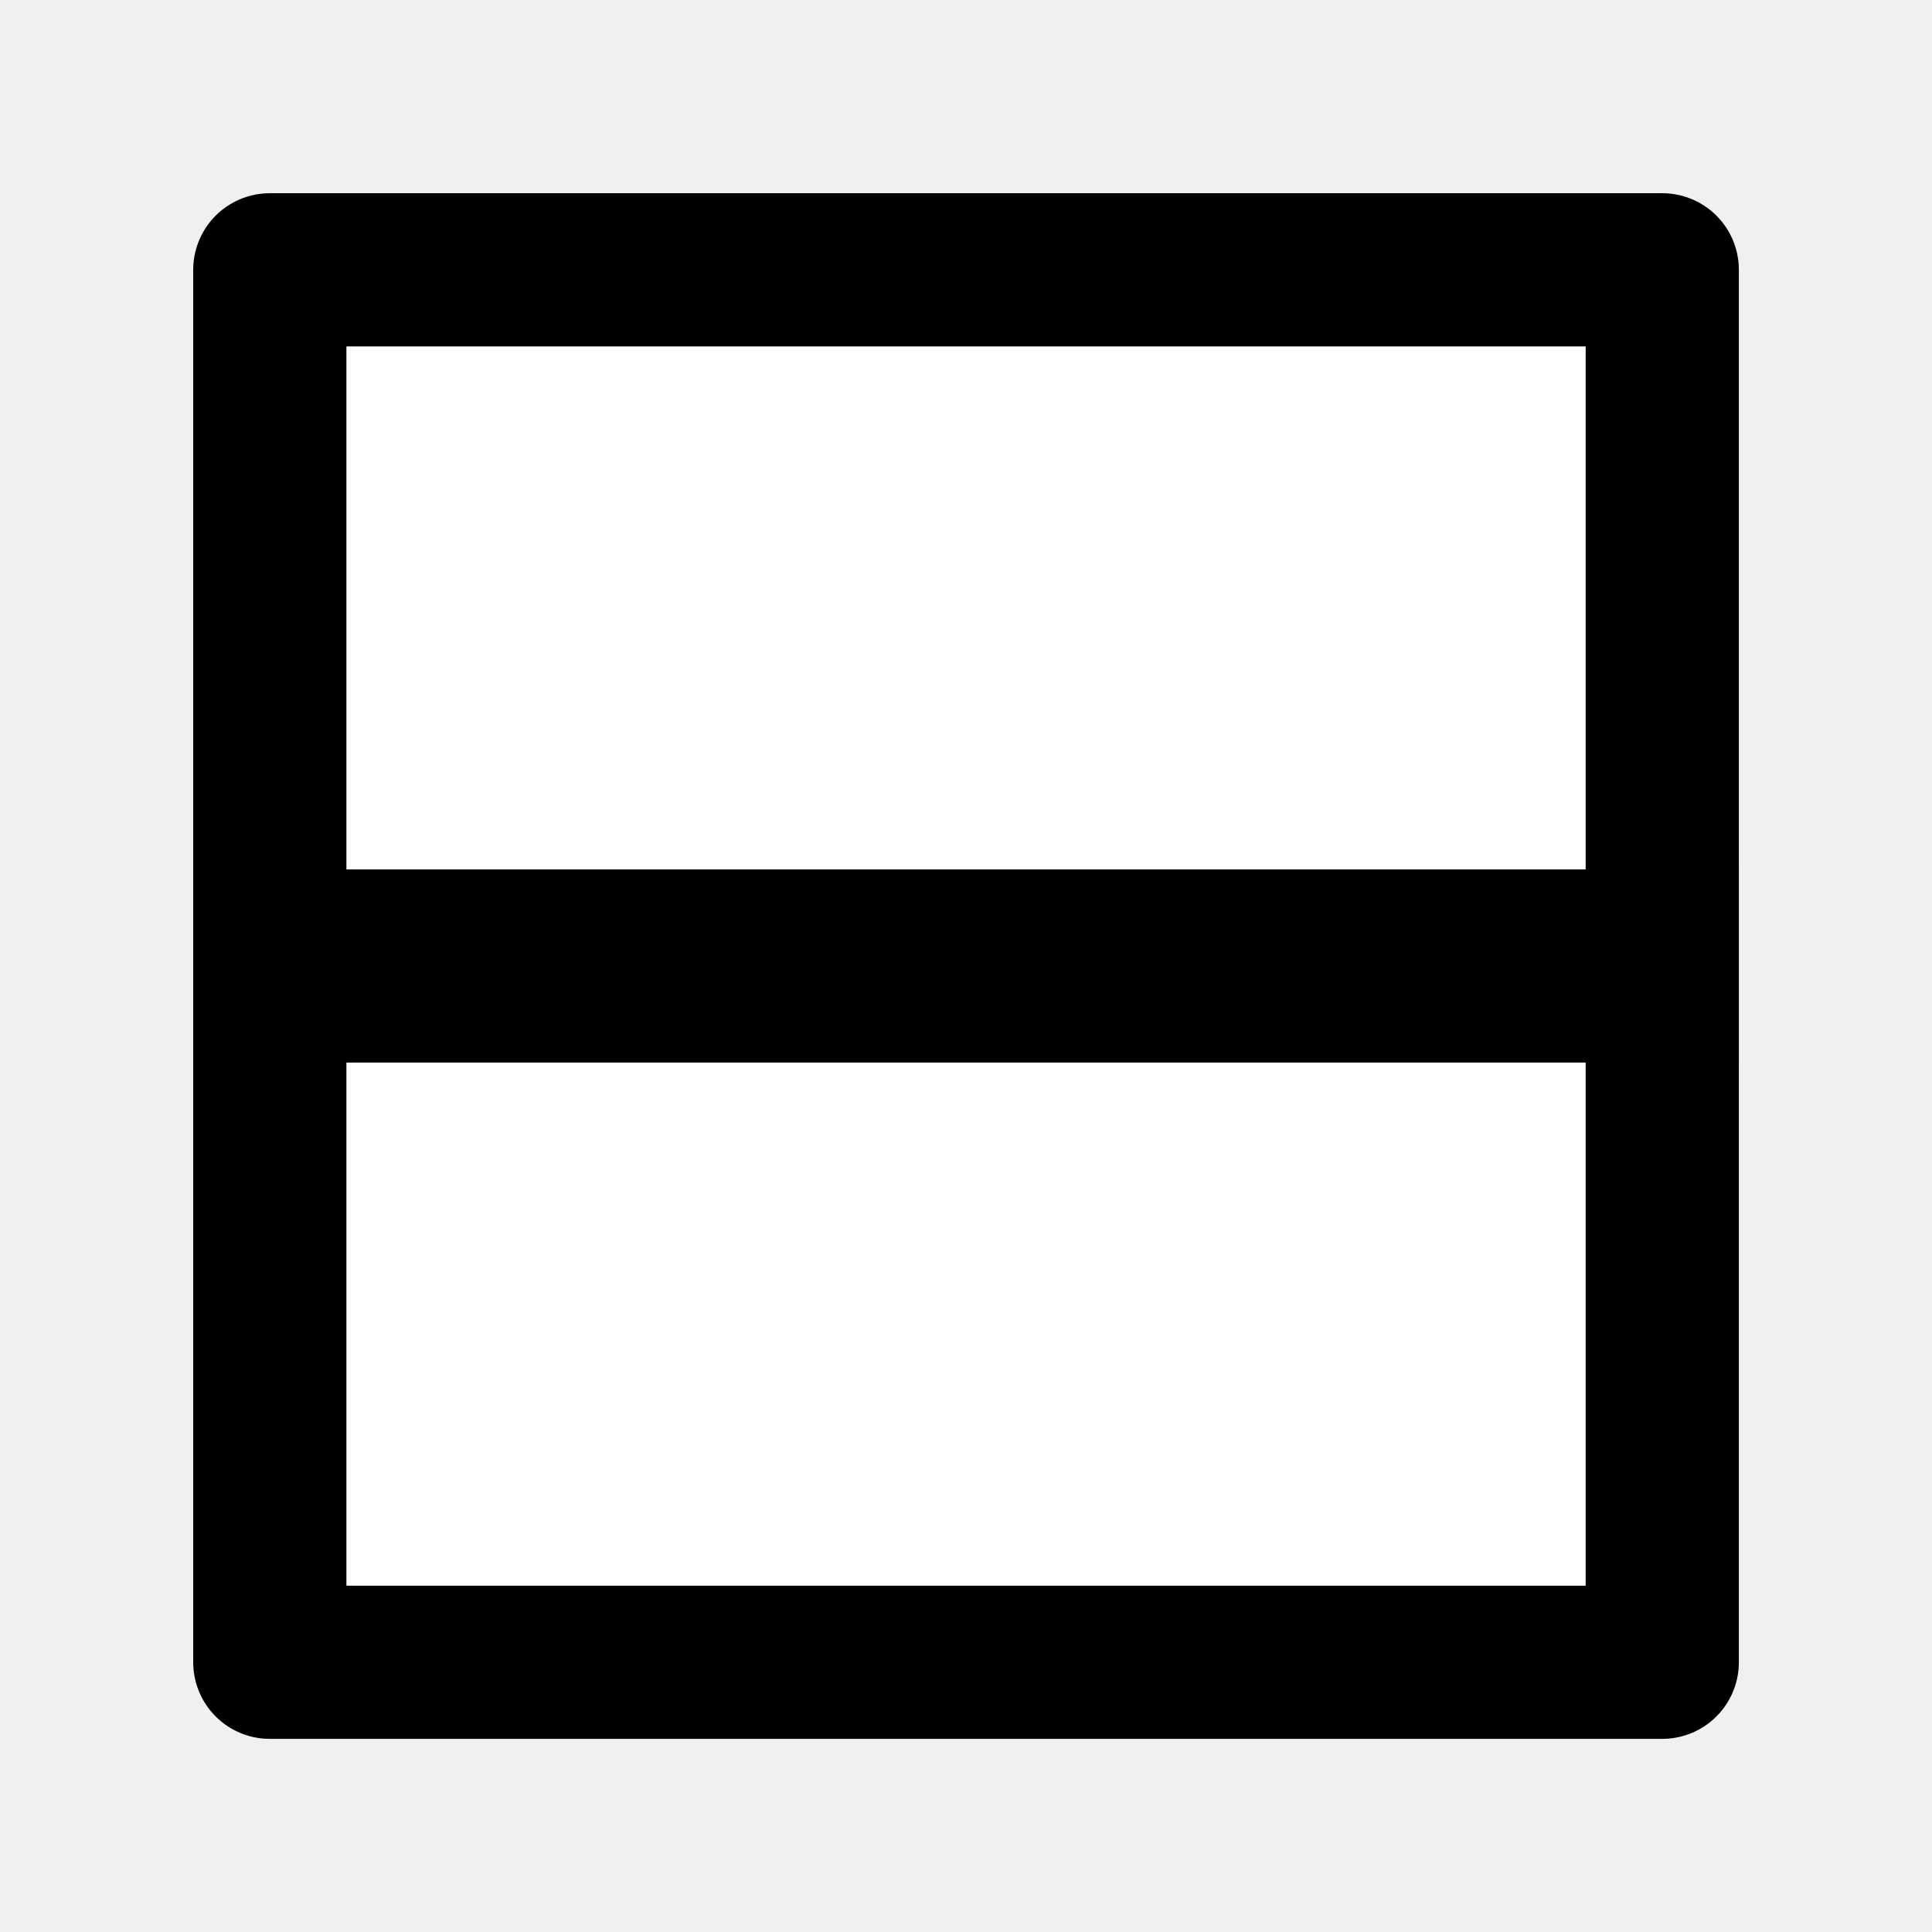
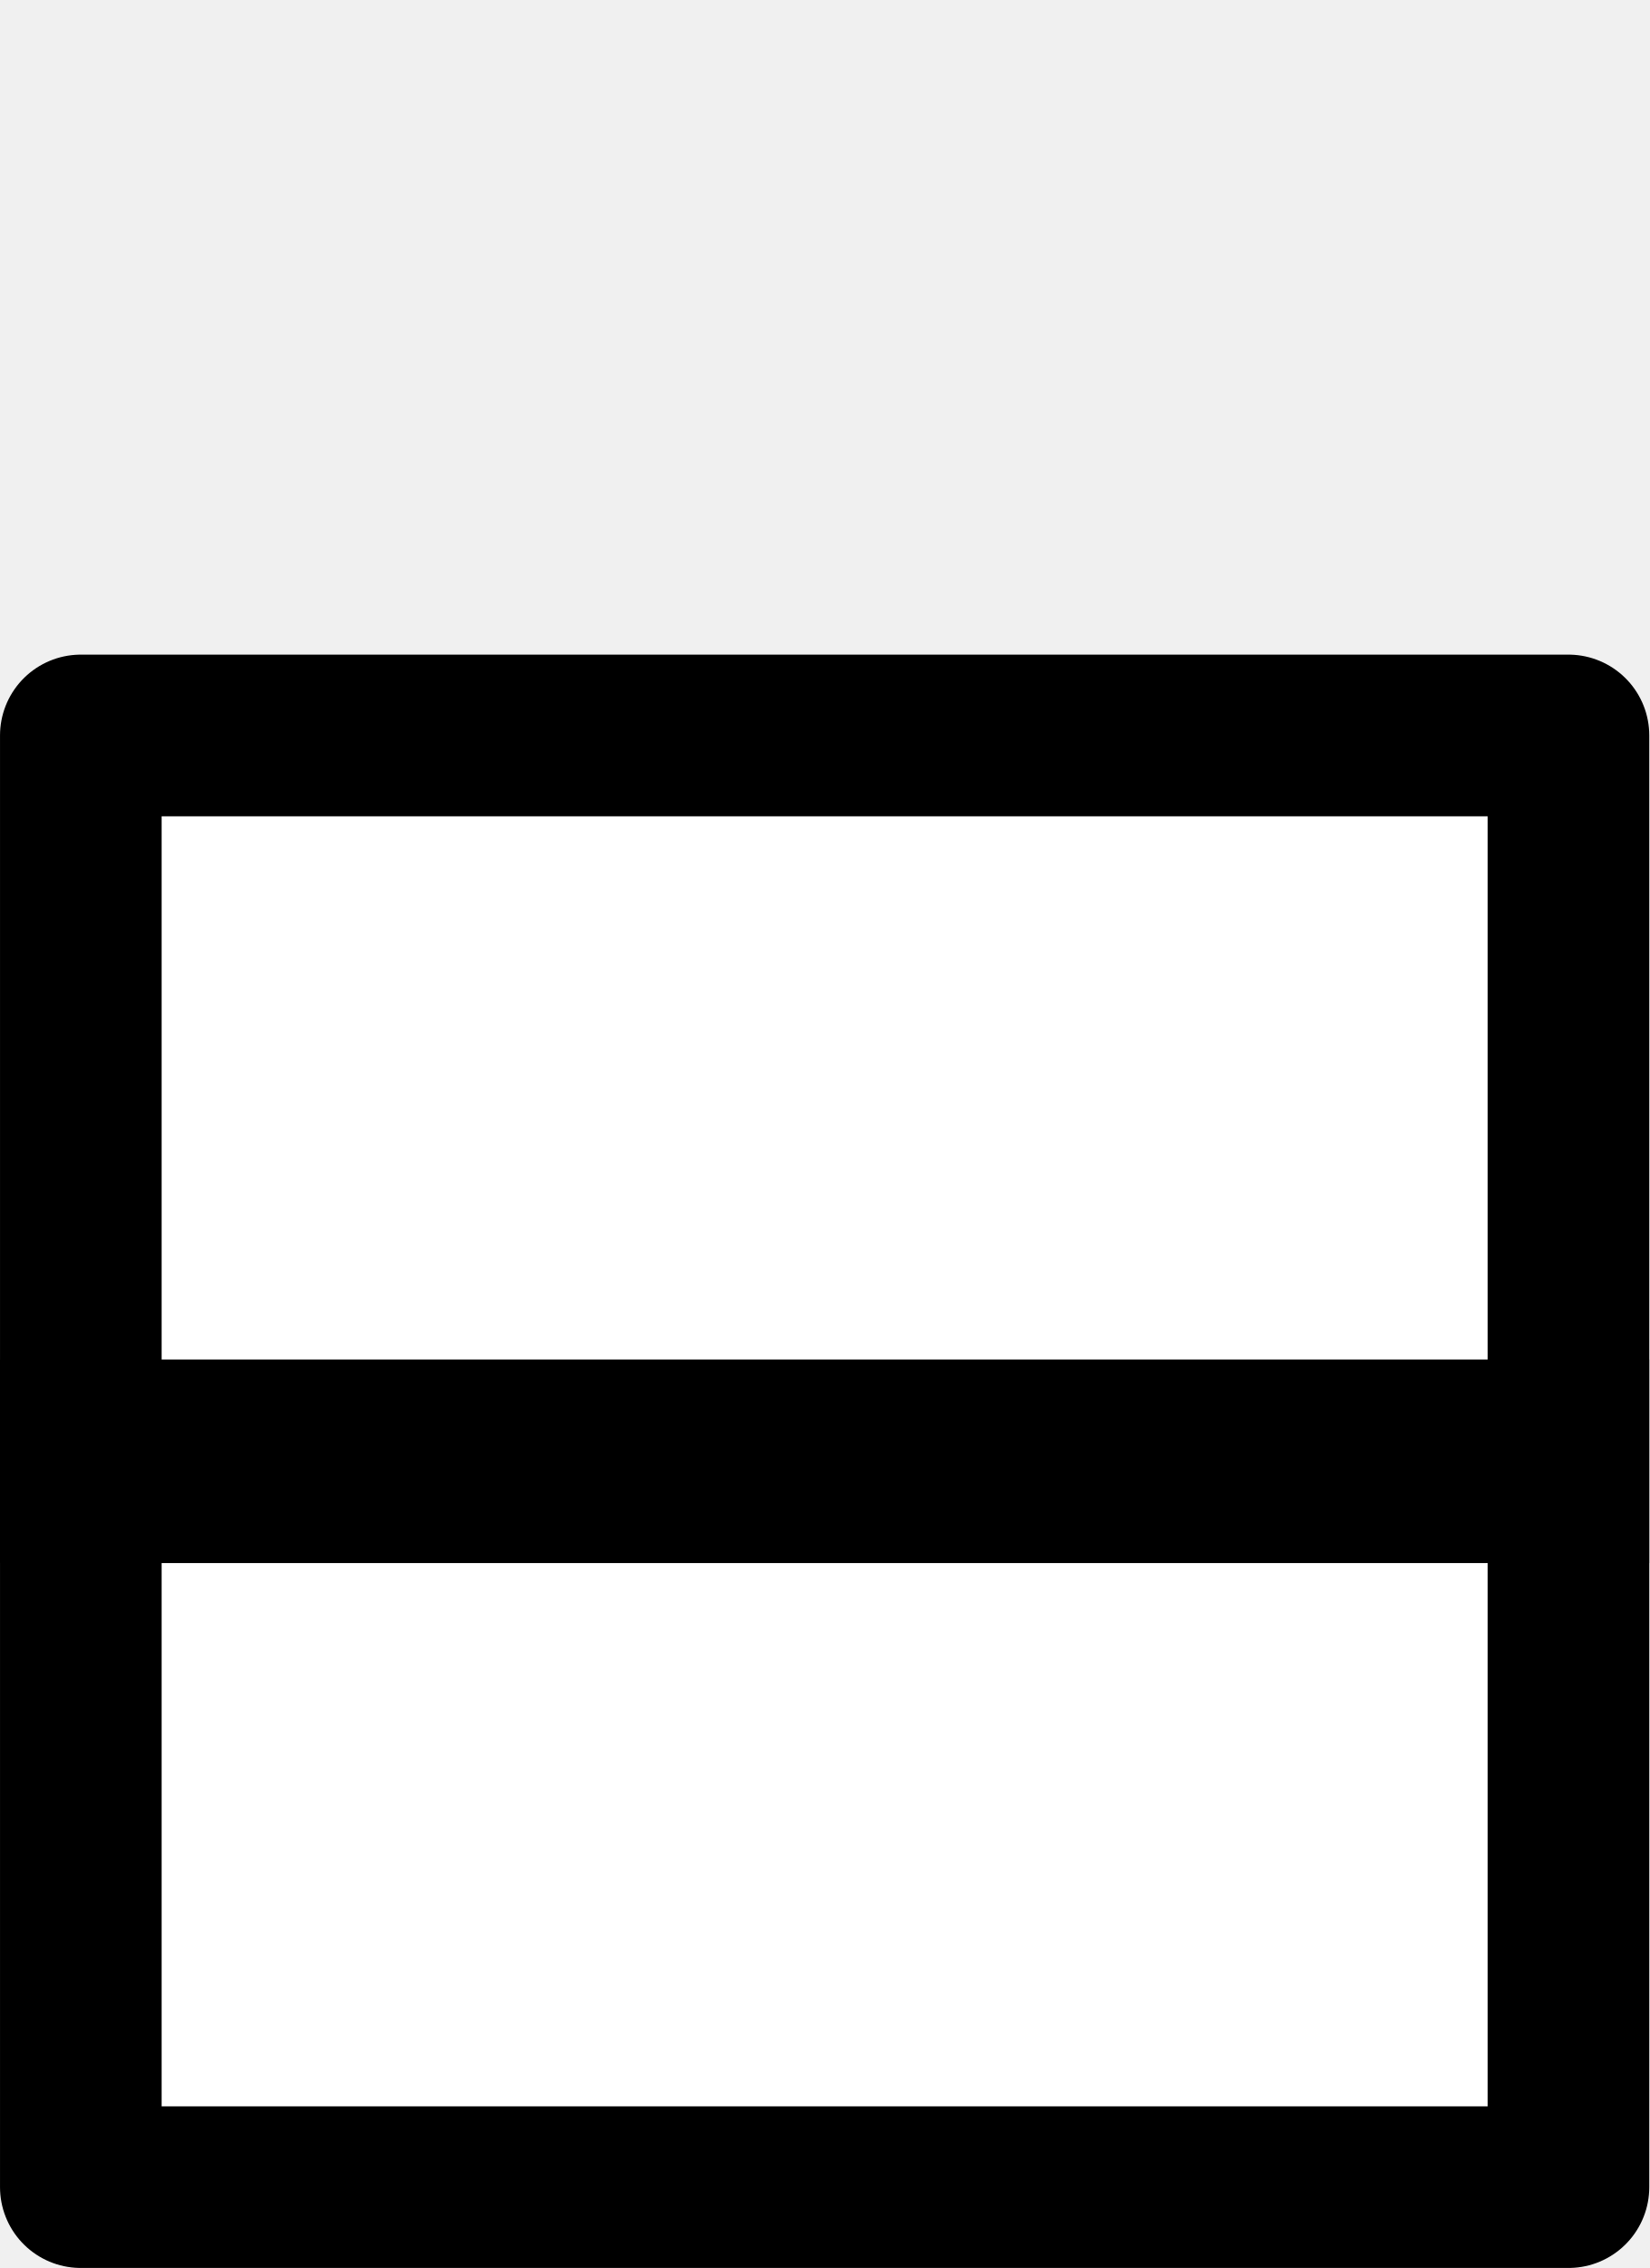
- <svg xmlns="http://www.w3.org/2000/svg" width="12px" height="12px" viewBox="0 0 26.458 26.458" version="1.1">
-   <rect style="opacity:1;fill:#ffffff;fill-opacity:1;stroke:#000000;stroke-width:2.098;stroke-linecap:round;stroke-linejoin:round;stroke-dasharray:none;stroke-opacity:1;paint-order:fill markers stroke" id="enclosure" width="19.069" height="19.069" x="3.695" y="3.695" />
-   <rect style="opacity:1;fill:#000000;fill-opacity:1;stroke:#000000;stroke-width:2.253;stroke-linecap:square;stroke-linejoin:miter;stroke-dasharray:none;stroke-opacity:1;paint-order:fill markers stroke" id="horizontal" width="18.913" height="0.392" x="3.773" y="13.033" />
+ <svg xmlns="http://www.w3.org/2000/svg" width="10" height="13.75" viewBox="0 0 20 27.5" version="1.1">
+   <g id="layer1" transform="translate(-2.645833,-7.9375)">
+     <rect style="opacity:1;fill:#ffffff;fill-opacity:1;stroke:#000000;stroke-width:1.96;stroke-linecap:round;stroke-linejoin:round;stroke-dasharray:none;stroke-opacity:1;paint-order:fill markers stroke" id="enclosure" width="18.04" height="17.602" x="3.626" y="16.855" />
+     <rect style="opacity:1;fill:#000000;fill-opacity:1;stroke:#000000;stroke-width:2.106;stroke-linecap:square;stroke-linejoin:miter;stroke-dasharray:none;stroke-opacity:1;paint-order:fill markers stroke" id="horizontal" width="17.892" height="0.362" x="3.7" y="25.475" />
+   </g>
</svg>
